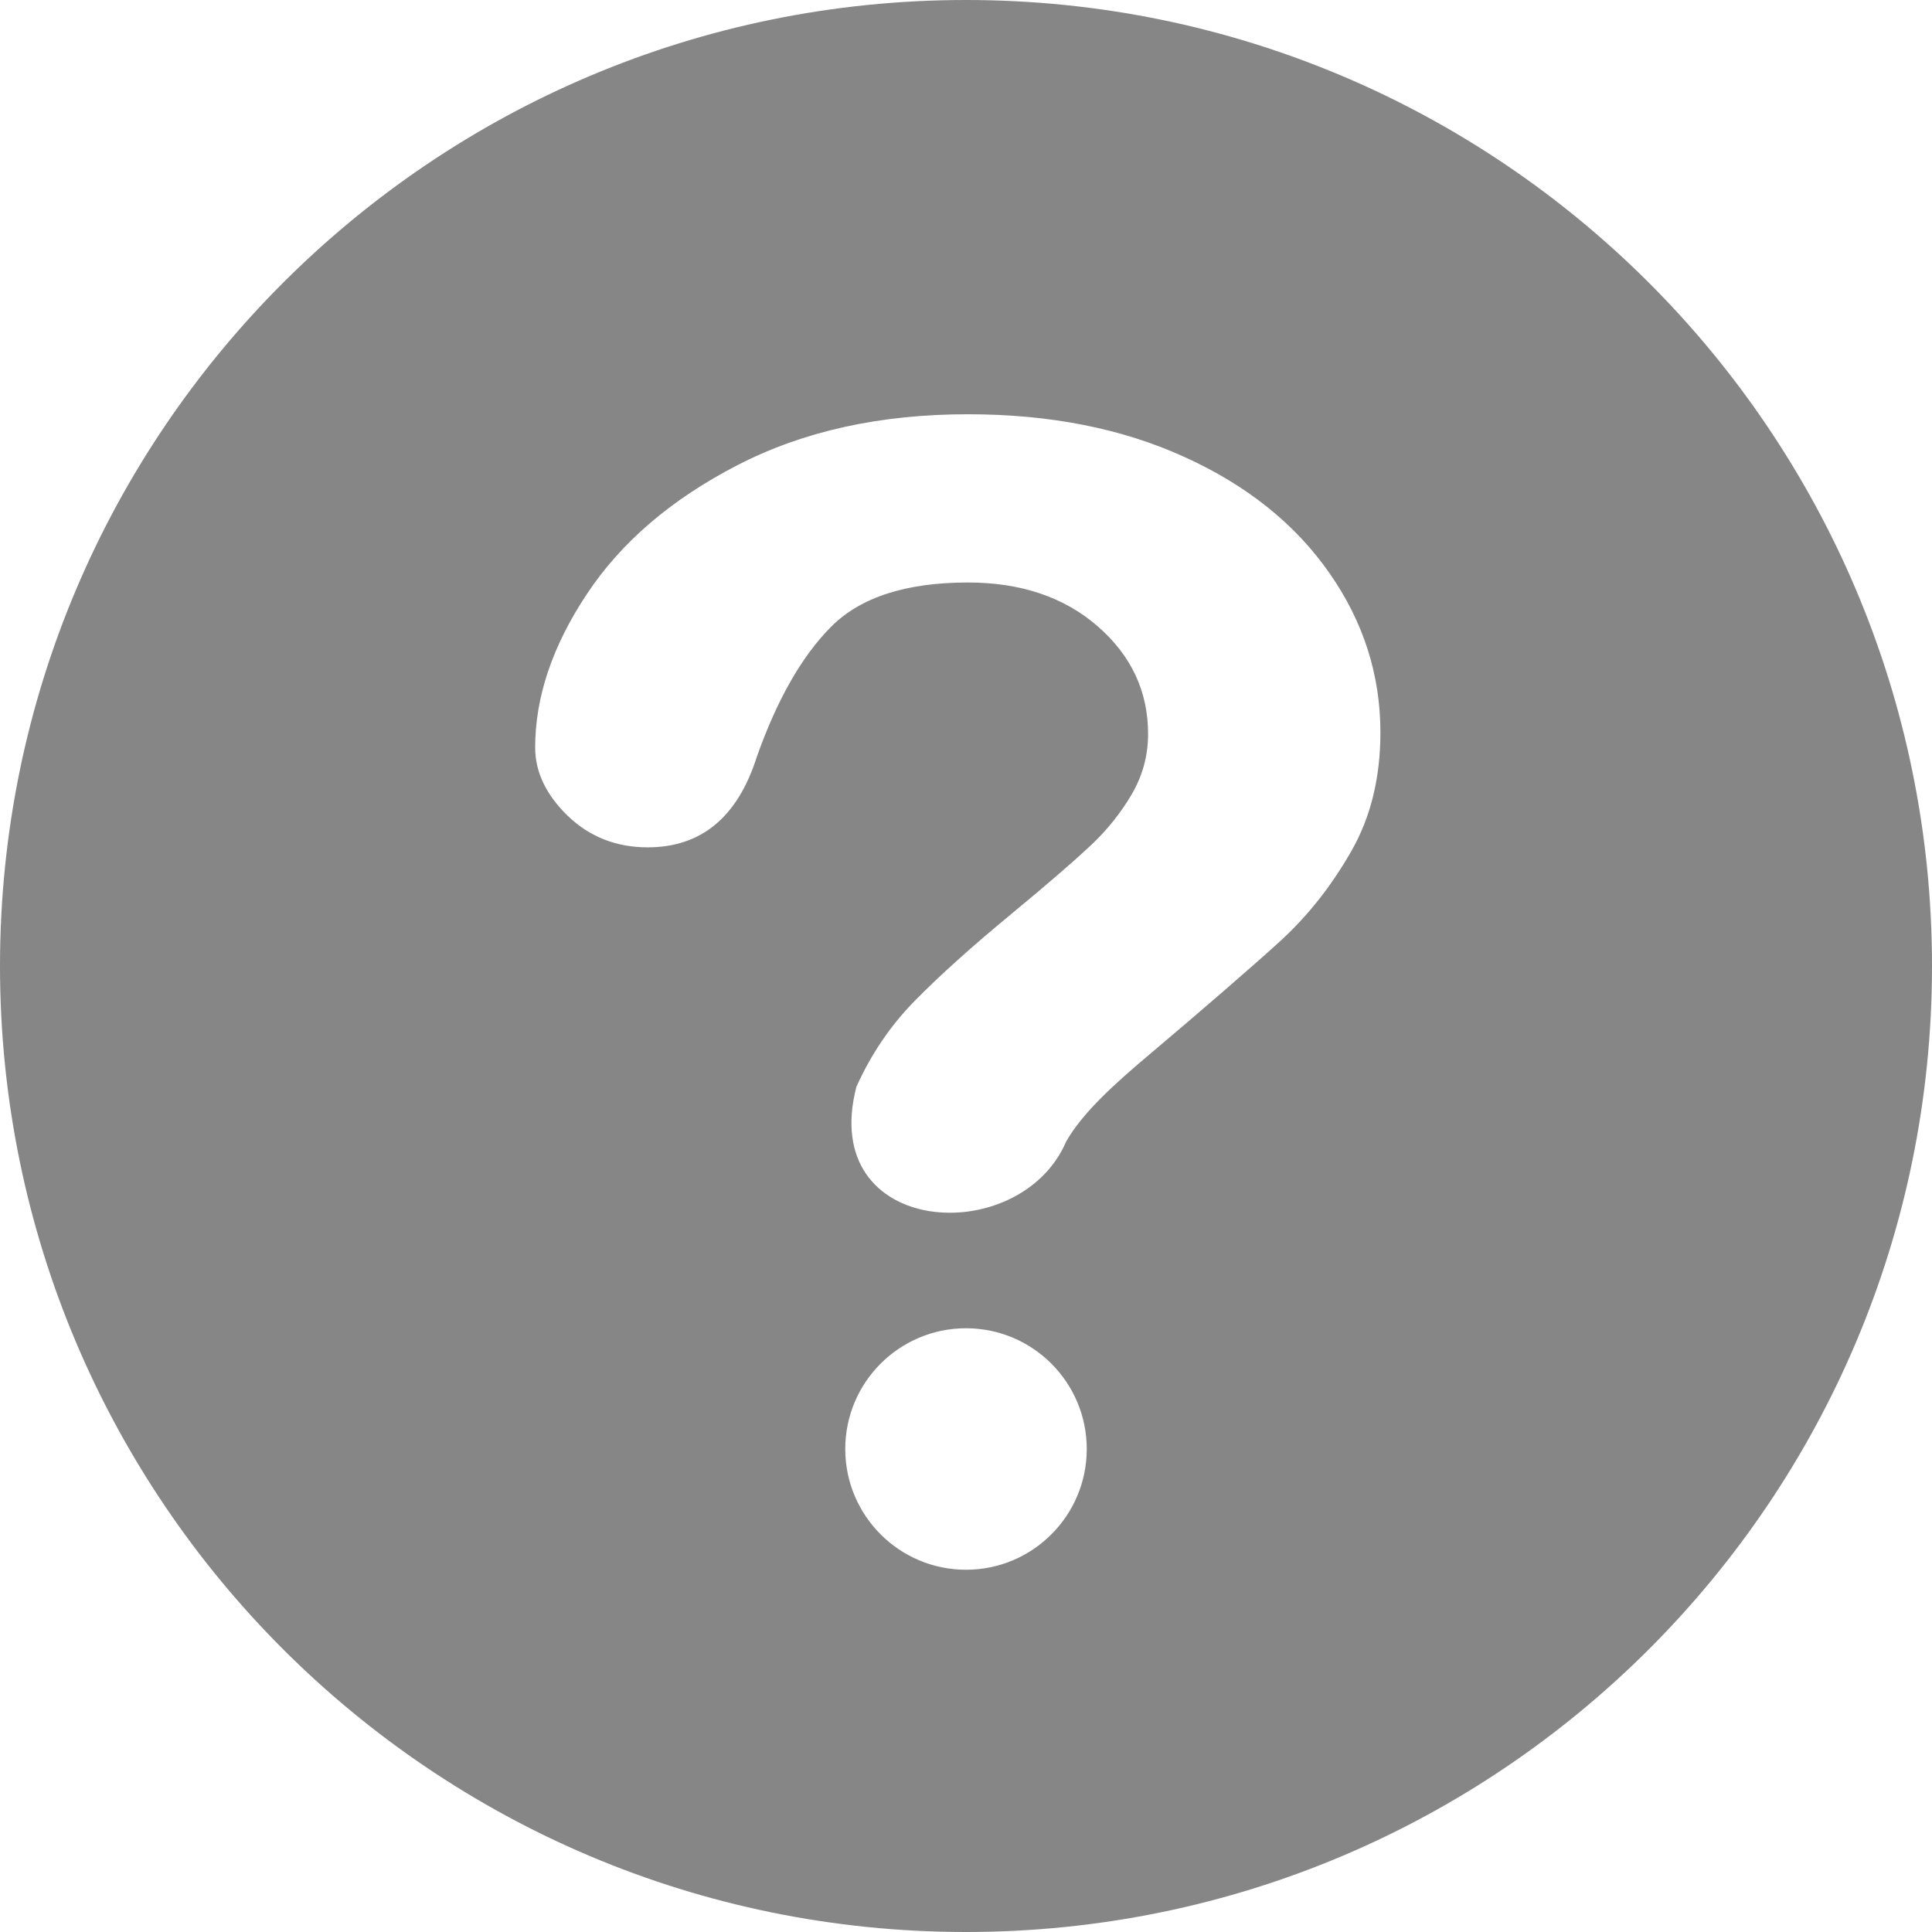
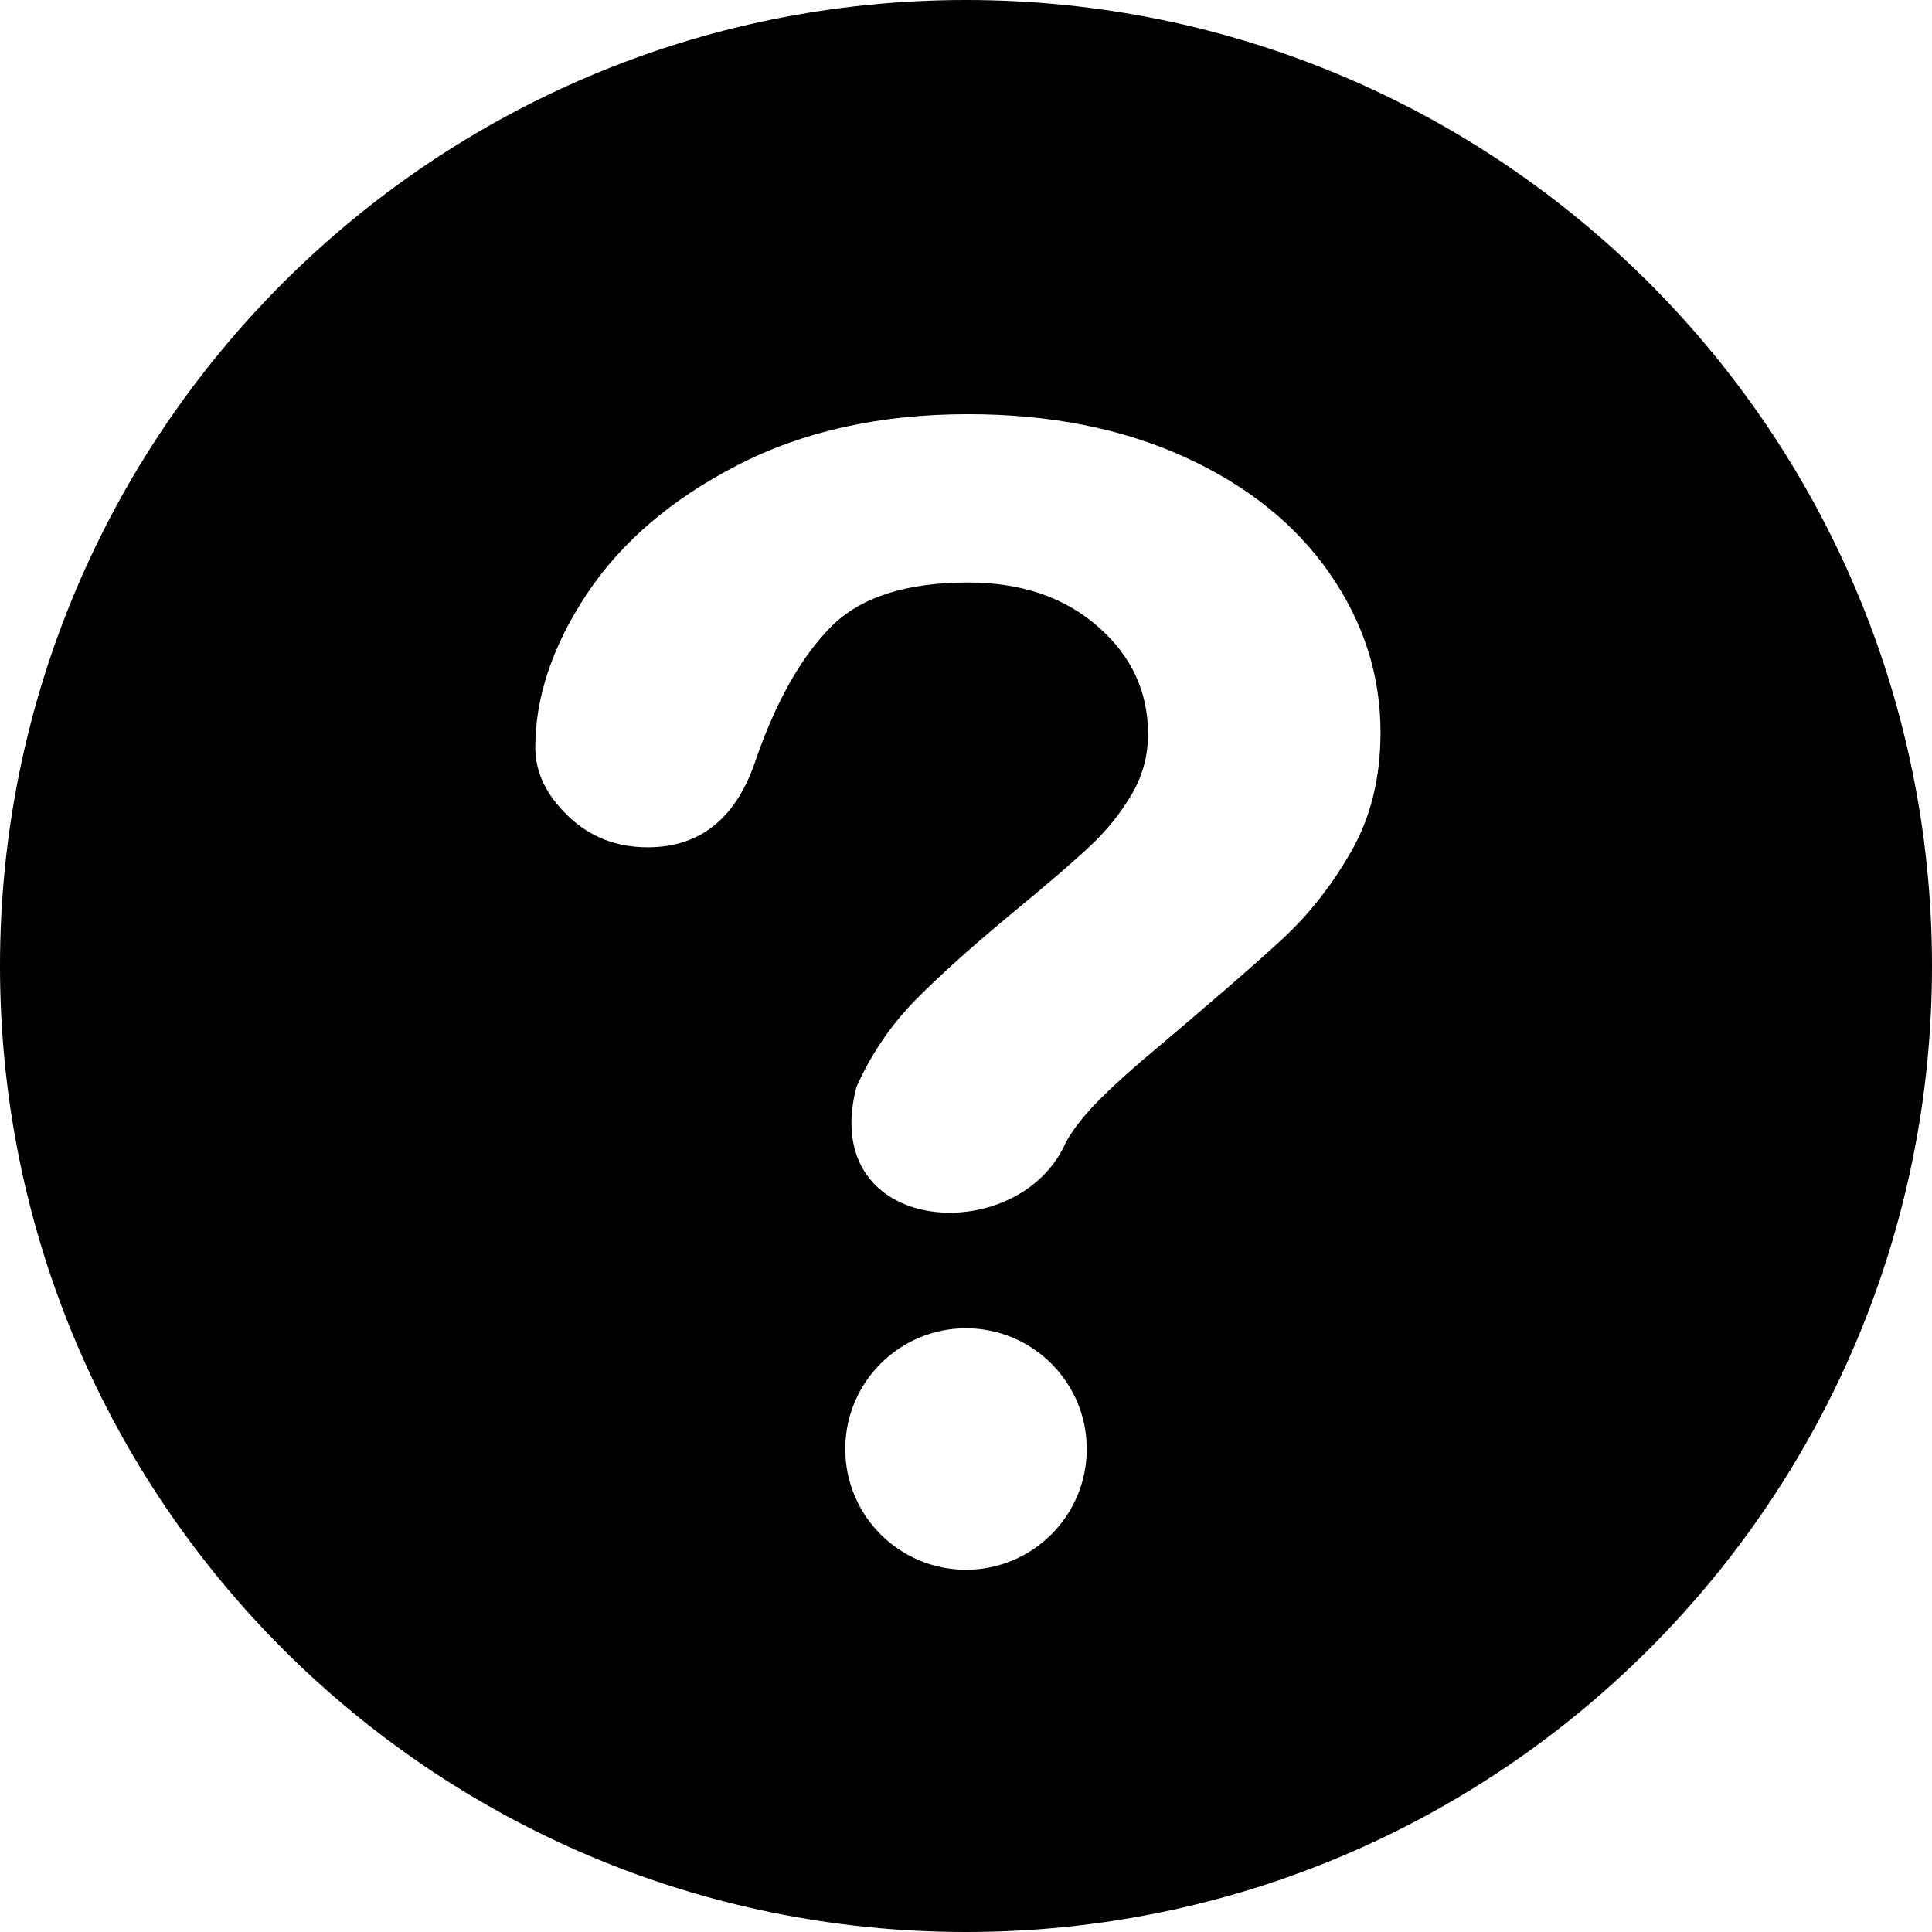
- <svg xmlns="http://www.w3.org/2000/svg" viewBox="0 0 12 12" fill="none">
-   <path fill-rule="evenodd" clip-rule="evenodd" d="M6 12C9.314 12 12 9.314 12 6C12 2.686 9.314 0 6 0C2.686 0 0 2.686 0 6C0 9.314 2.686 12 6 12ZM3.645 3.69C3.431 4.012 3.324 4.33 3.324 4.643C3.324 4.795 3.392 4.937 3.526 5.067C3.661 5.197 3.827 5.263 4.023 5.263C4.355 5.263 4.581 5.076 4.7 4.703C4.826 4.346 4.98 4.076 5.162 3.893C5.344 3.71 5.627 3.618 6.012 3.618C6.341 3.618 6.61 3.709 6.818 3.89C7.027 4.072 7.131 4.295 7.131 4.559C7.131 4.695 7.096 4.82 7.028 4.936C6.96 5.051 6.876 5.156 6.776 5.25C6.676 5.344 6.515 5.484 6.291 5.669C6.035 5.88 5.832 6.063 5.682 6.216C5.531 6.37 5.41 6.548 5.319 6.751C5.078 7.685 6.332 7.76 6.621 7.093C6.656 7.029 6.71 6.958 6.781 6.88C6.853 6.802 6.949 6.712 7.068 6.61C7.498 6.247 7.796 5.988 7.963 5.835C8.129 5.681 8.272 5.499 8.393 5.287C8.514 5.076 8.574 4.83 8.574 4.549C8.574 4.193 8.469 3.862 8.257 3.559C8.045 3.255 7.745 3.014 7.356 2.838C6.968 2.661 6.52 2.573 6.012 2.573C5.466 2.573 4.989 2.678 4.579 2.89C4.17 3.101 3.858 3.368 3.645 3.69ZM5.25 9C5.25 9.414 5.586 9.75 6 9.75C6.414 9.75 6.75 9.414 6.75 9C6.75 8.586 6.414 8.25 6 8.25C5.586 8.25 5.25 8.586 5.25 9Z" fill="#868686" />
+ <svg xmlns="http://www.w3.org/2000/svg" viewBox="0 0 18 18" fill="none">
+   <path fill-rule="evenodd" clip-rule="evenodd" d="M9 18C13.971 18 18 13.971 18 9C18 4.029 13.971 0 9 0C4.029 0 0 4.029 0 9C0 13.971 4.029 18 9 18ZM5.467 5.535C5.147 6.018 4.987 6.495 4.987 6.965C4.987 7.193 5.088 7.405 5.29 7.6C5.492 7.796 5.74 7.894 6.034 7.894C6.533 7.894 6.871 7.614 7.05 7.054C7.239 6.519 7.47 6.114 7.743 5.839C8.016 5.564 8.441 5.427 9.019 5.427C9.512 5.427 9.915 5.563 10.227 5.836C10.54 6.108 10.696 6.442 10.696 6.839C10.696 7.042 10.645 7.23 10.542 7.404C10.44 7.577 10.314 7.734 10.164 7.875C10.015 8.017 9.772 8.226 9.436 8.503C9.053 8.82 8.748 9.094 8.522 9.324C8.297 9.555 8.116 9.822 7.979 10.127C7.616 11.527 9.498 11.64 9.932 10.64C9.985 10.543 10.065 10.437 10.172 10.32C10.28 10.204 10.423 10.069 10.601 9.915C11.247 9.37 11.695 8.983 11.944 8.752C12.194 8.522 12.409 8.248 12.59 7.931C12.771 7.614 12.862 7.245 12.862 6.824C12.862 6.289 12.703 5.794 12.385 5.338C12.068 4.882 11.617 4.522 11.035 4.257C10.452 3.992 9.78 3.859 9.019 3.859C8.2 3.859 7.483 4.018 6.869 4.335C6.254 4.652 5.787 5.052 5.467 5.535ZM7.875 13.5C7.875 14.121 8.379 14.625 9 14.625C9.621 14.625 10.125 14.121 10.125 13.5C10.125 12.879 9.621 12.375 9 12.375C8.379 12.375 7.875 12.879 7.875 13.5Z" fill="currentColor" />
</svg>
